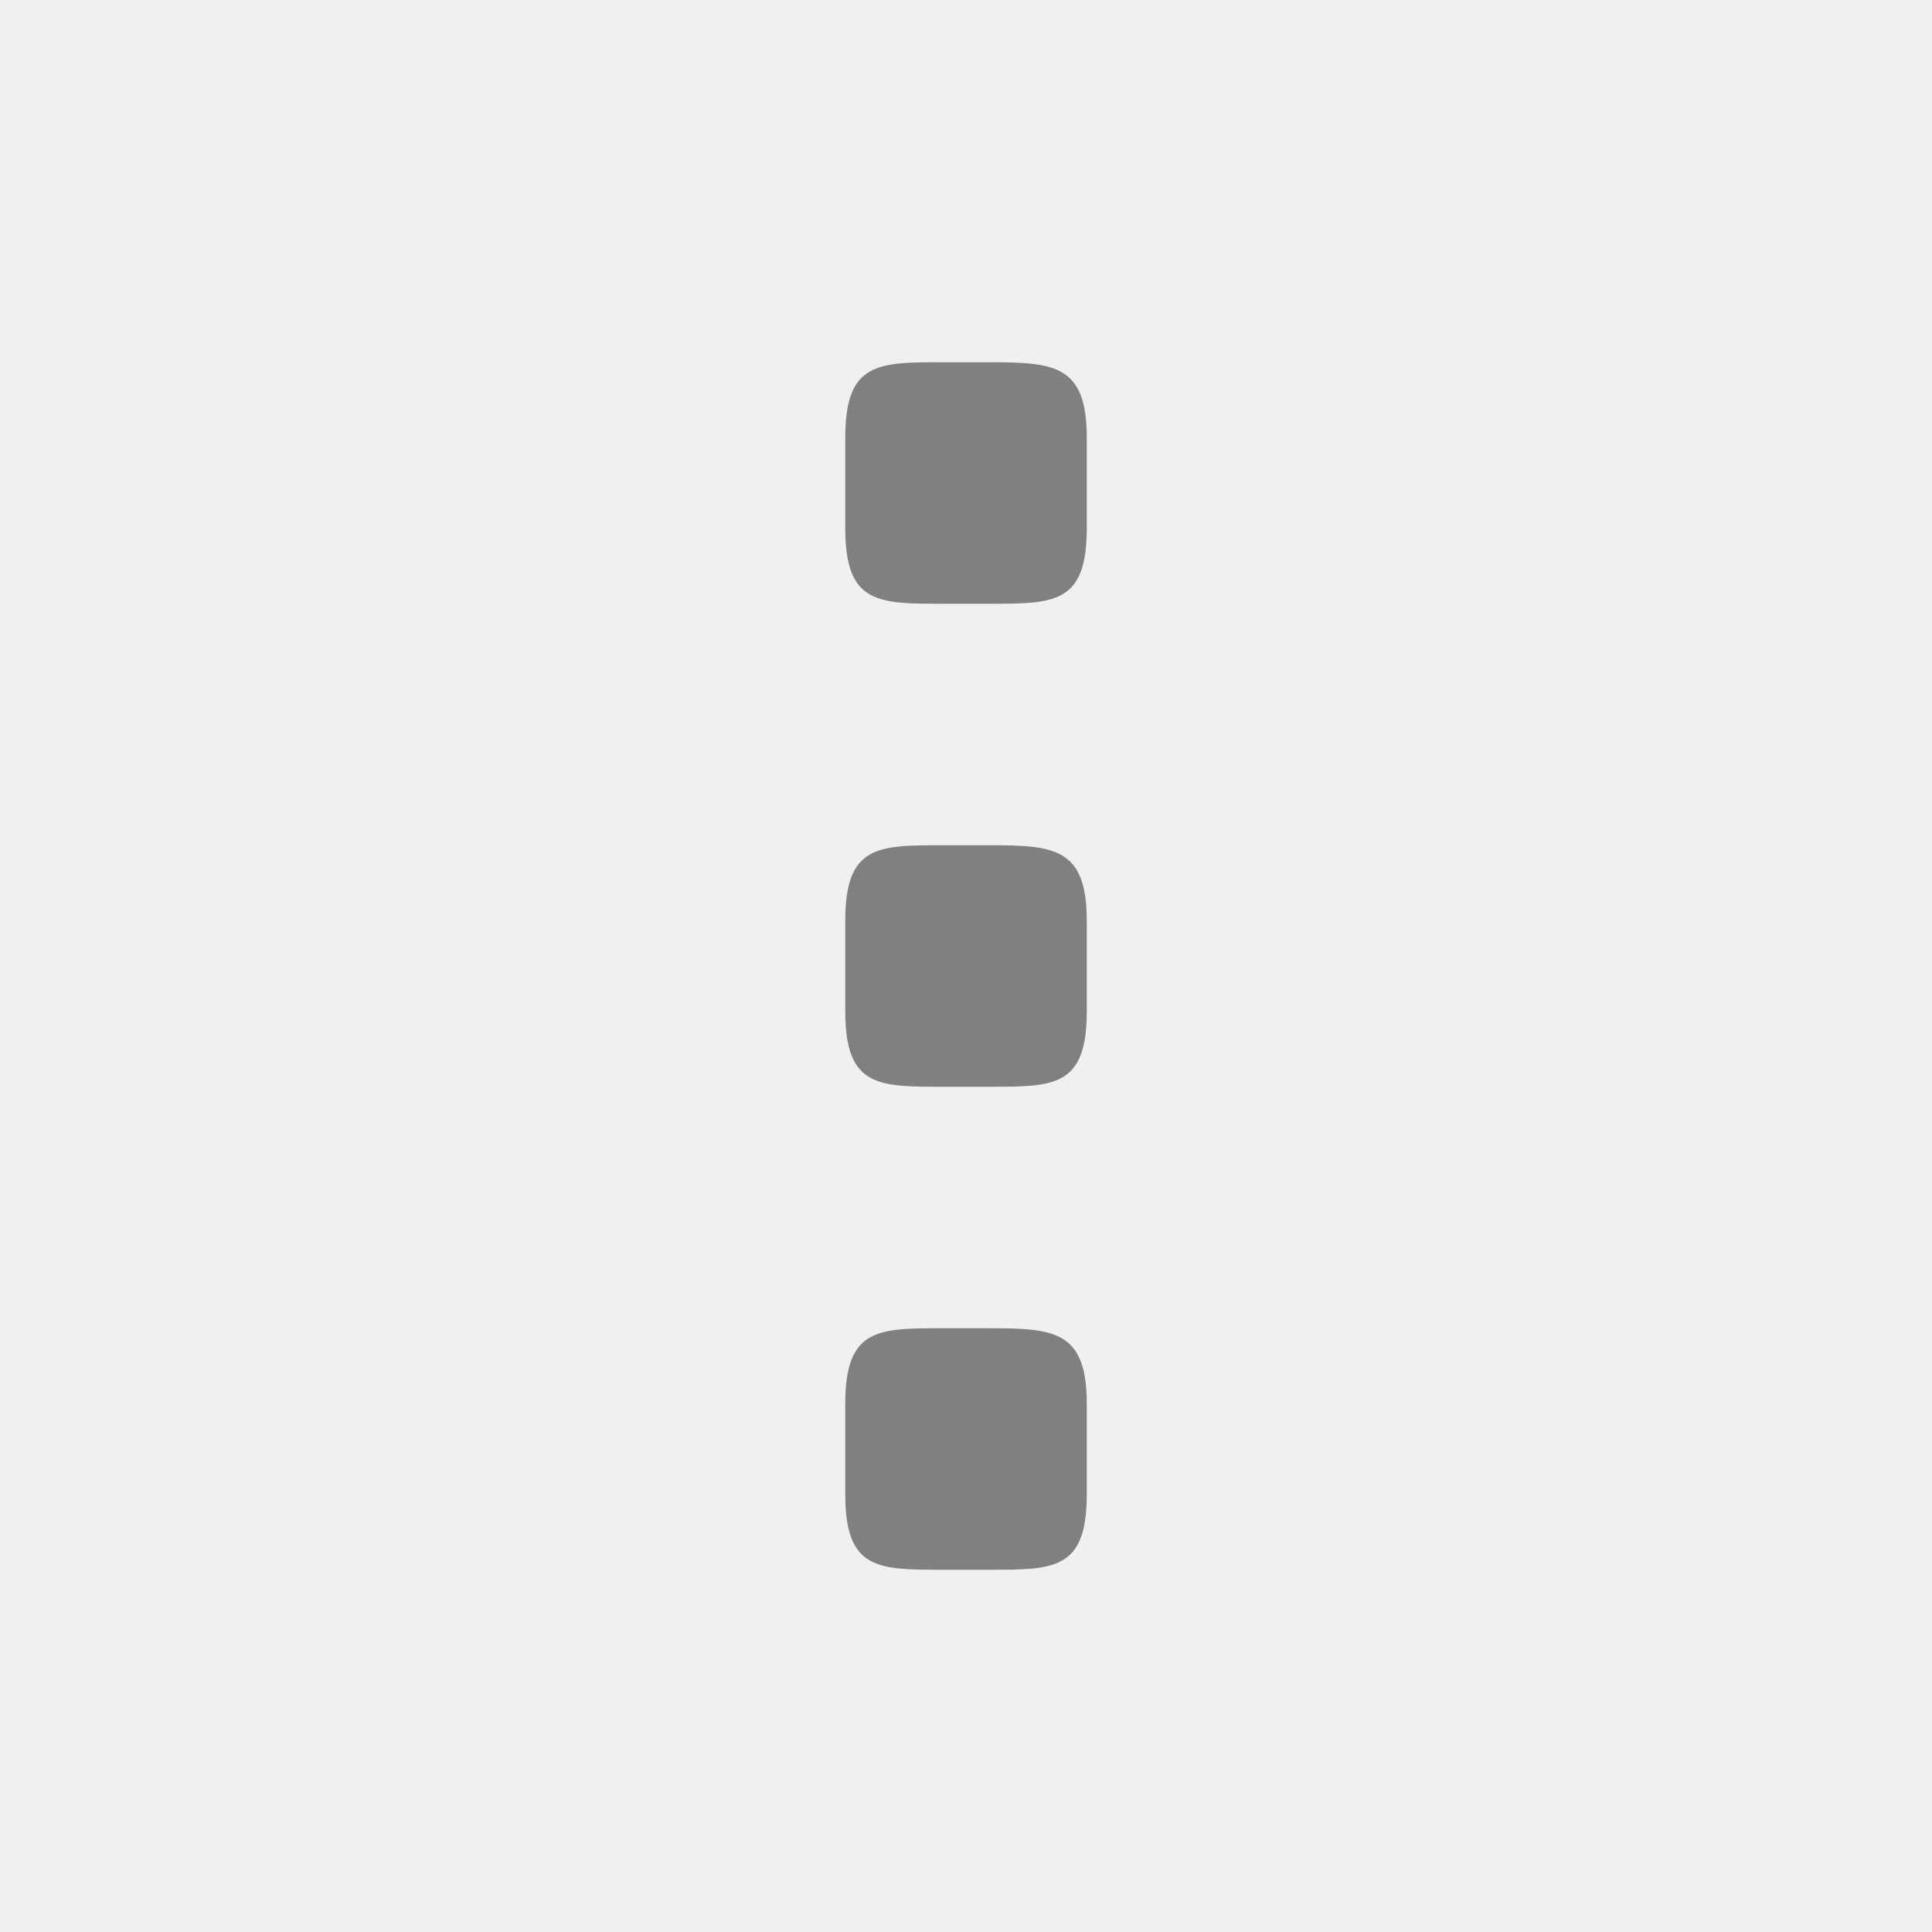
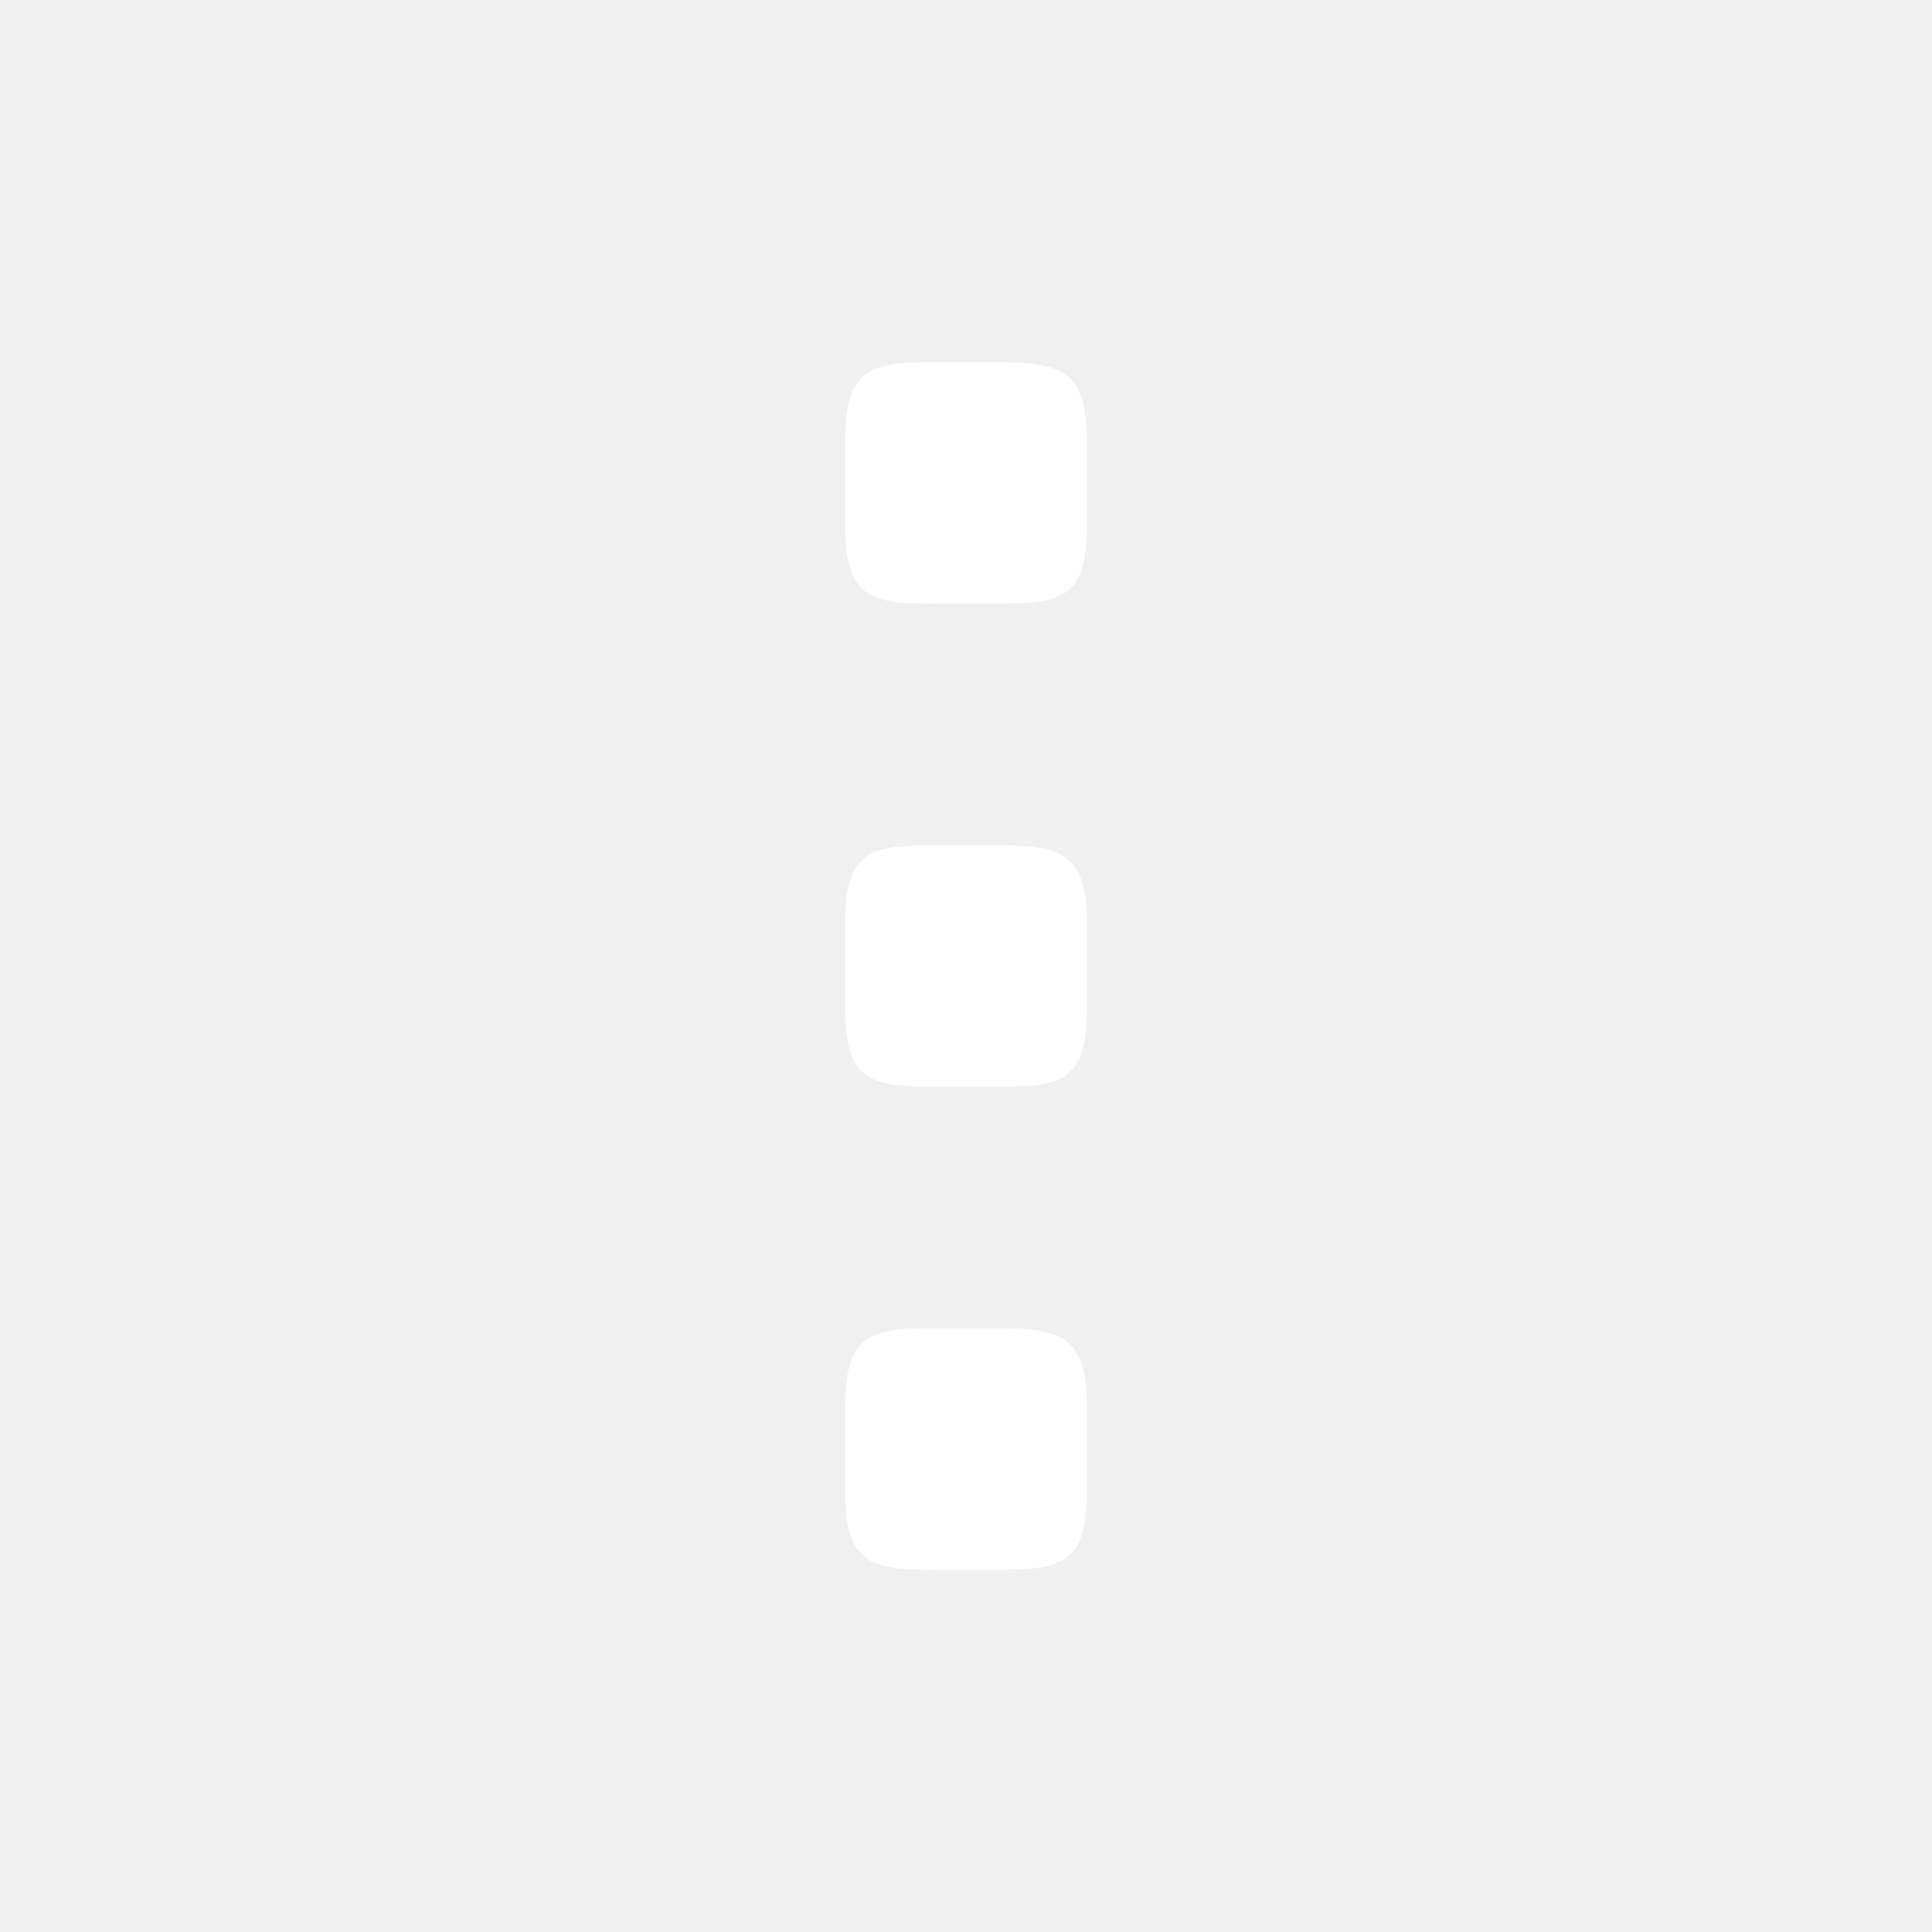
<svg xmlns="http://www.w3.org/2000/svg" xmlns:ns1="http://www.openswatchbook.org/uri/2009/osb" height="16" id="svg7384" version="1.1" width="16">
  <defs id="defs7386">
    <linearGradient id="linearGradient5606" ns1:paint="solid">
      <stop id="stop5608" offset="0" style="stop-color:#000000;stop-opacity:1;" />
    </linearGradient>
    <linearGradient id="linearGradient4526" ns1:paint="solid">
      <stop id="stop4528" offset="0" style="stop-color:#ffffff;stop-opacity:1;" />
    </linearGradient>
    <linearGradient id="linearGradient3600-4" ns1:paint="gradient">
      <stop id="stop3602-7" offset="0" style="stop-color:#f4f4f4;stop-opacity:1" />
      <stop id="stop3604-6" offset="1" style="stop-color:#dbdbdb;stop-opacity:1" />
    </linearGradient>
  </defs>
  <g id="layer9" label="status" style="display:inline" transform="translate(-293,87)" />
  <g id="layer2" style="display:inline" transform="translate(-51.99985,-280)" />
  <g id="layer4" style="display:inline" transform="translate(-51.99985,-280)" />
  <g id="g1812" style="display:inline" transform="translate(-51.99985,-280)" />
  <g id="g6217" style="display:inline" transform="translate(-51.99985,-280)" />
  <g id="layer3" style="display:inline" transform="translate(-51.99985,-280)" />
  <g id="g1833" style="display:inline" transform="translate(-51.99985,-280)" />
  <g id="layer1" style="display:inline" transform="translate(-51.99985,-280)">
-     <path d="M 59.805,283 C 59.268,283 59,283 59,283.625 v 0.75 c 0,0.625 0.268,0.625 0.805,0.625 h 0.391 C 60.732,285 61,285 61,284.375 v -0.75 C 61,283.022 60.732,283 60.195,283 Z" id="path4773" style="color:#000000;display:inline;overflow:visible;visibility:visible;opacity:1;fill:#808080;fill-opacity:1;fill-rule:nonzero;stroke:none;stroke-width:10;marker:none;enable-background:accumulate" />
-     <path d="M 59.805,287 C 59.268,287 59,287 59,287.625 v 0.75 c 0,0.625 0.268,0.625 0.805,0.625 h 0.391 C 60.732,289 61,289 61,288.375 v -0.75 C 61,287.022 60.732,287 60.195,287 Z" id="path4767" style="color:#000000;display:inline;overflow:visible;visibility:visible;opacity:1;fill:#808080;fill-opacity:1;fill-rule:nonzero;stroke:none;stroke-width:10;marker:none;enable-background:accumulate" />
-     <path d="M 59.805,291 C 59.268,291 59,291 59,291.625 v 0.75 c 0,0.625 0.268,0.625 0.805,0.625 h 0.391 C 60.732,293 61,293 61,292.375 v -0.75 C 61,291.022 60.732,291 60.195,291 Z" id="path4761" style="color:#000000;display:inline;overflow:visible;visibility:visible;opacity:1;fill:#808080;fill-opacity:1;fill-rule:nonzero;stroke:none;stroke-width:10;marker:none;enable-background:accumulate" />
+     <path d="M 59.805,283 C 59.268,283 59,283 59,283.625 v 0.75 c 0,0.625 0.268,0.625 0.805,0.625 h 0.391 C 60.732,285 61,285 61,284.375 v -0.75 C 61,283.022 60.732,283 60.195,283 Z" id="path4773" style="color:#000000;display:inline;overflow:visible;visibility:visible;opacity:1;fill:#ffffff;fill-opacity:1;fill-rule:nonzero;stroke:none;stroke-width:10;marker:none;enable-background:accumulate" />
+     <path d="M 59.805,287 C 59.268,287 59,287 59,287.625 v 0.75 c 0,0.625 0.268,0.625 0.805,0.625 h 0.391 C 60.732,289 61,289 61,288.375 v -0.75 C 61,287.022 60.732,287 60.195,287 Z" id="path4767" style="color:#000000;display:inline;overflow:visible;visibility:visible;opacity:1;fill:#ffffff;fill-opacity:1;fill-rule:nonzero;stroke:none;stroke-width:10;marker:none;enable-background:accumulate" />
+     <path d="M 59.805,291 C 59.268,291 59,291 59,291.625 v 0.75 c 0,0.625 0.268,0.625 0.805,0.625 h 0.391 C 60.732,293 61,293 61,292.375 v -0.75 C 61,291.022 60.732,291 60.195,291 Z" id="path4761" style="color:#000000;display:inline;overflow:visible;visibility:visible;opacity:1;fill:#ffffff;fill-opacity:1;fill-rule:nonzero;stroke:none;stroke-width:10;marker:none;enable-background:accumulate" />
  </g>
</svg>
